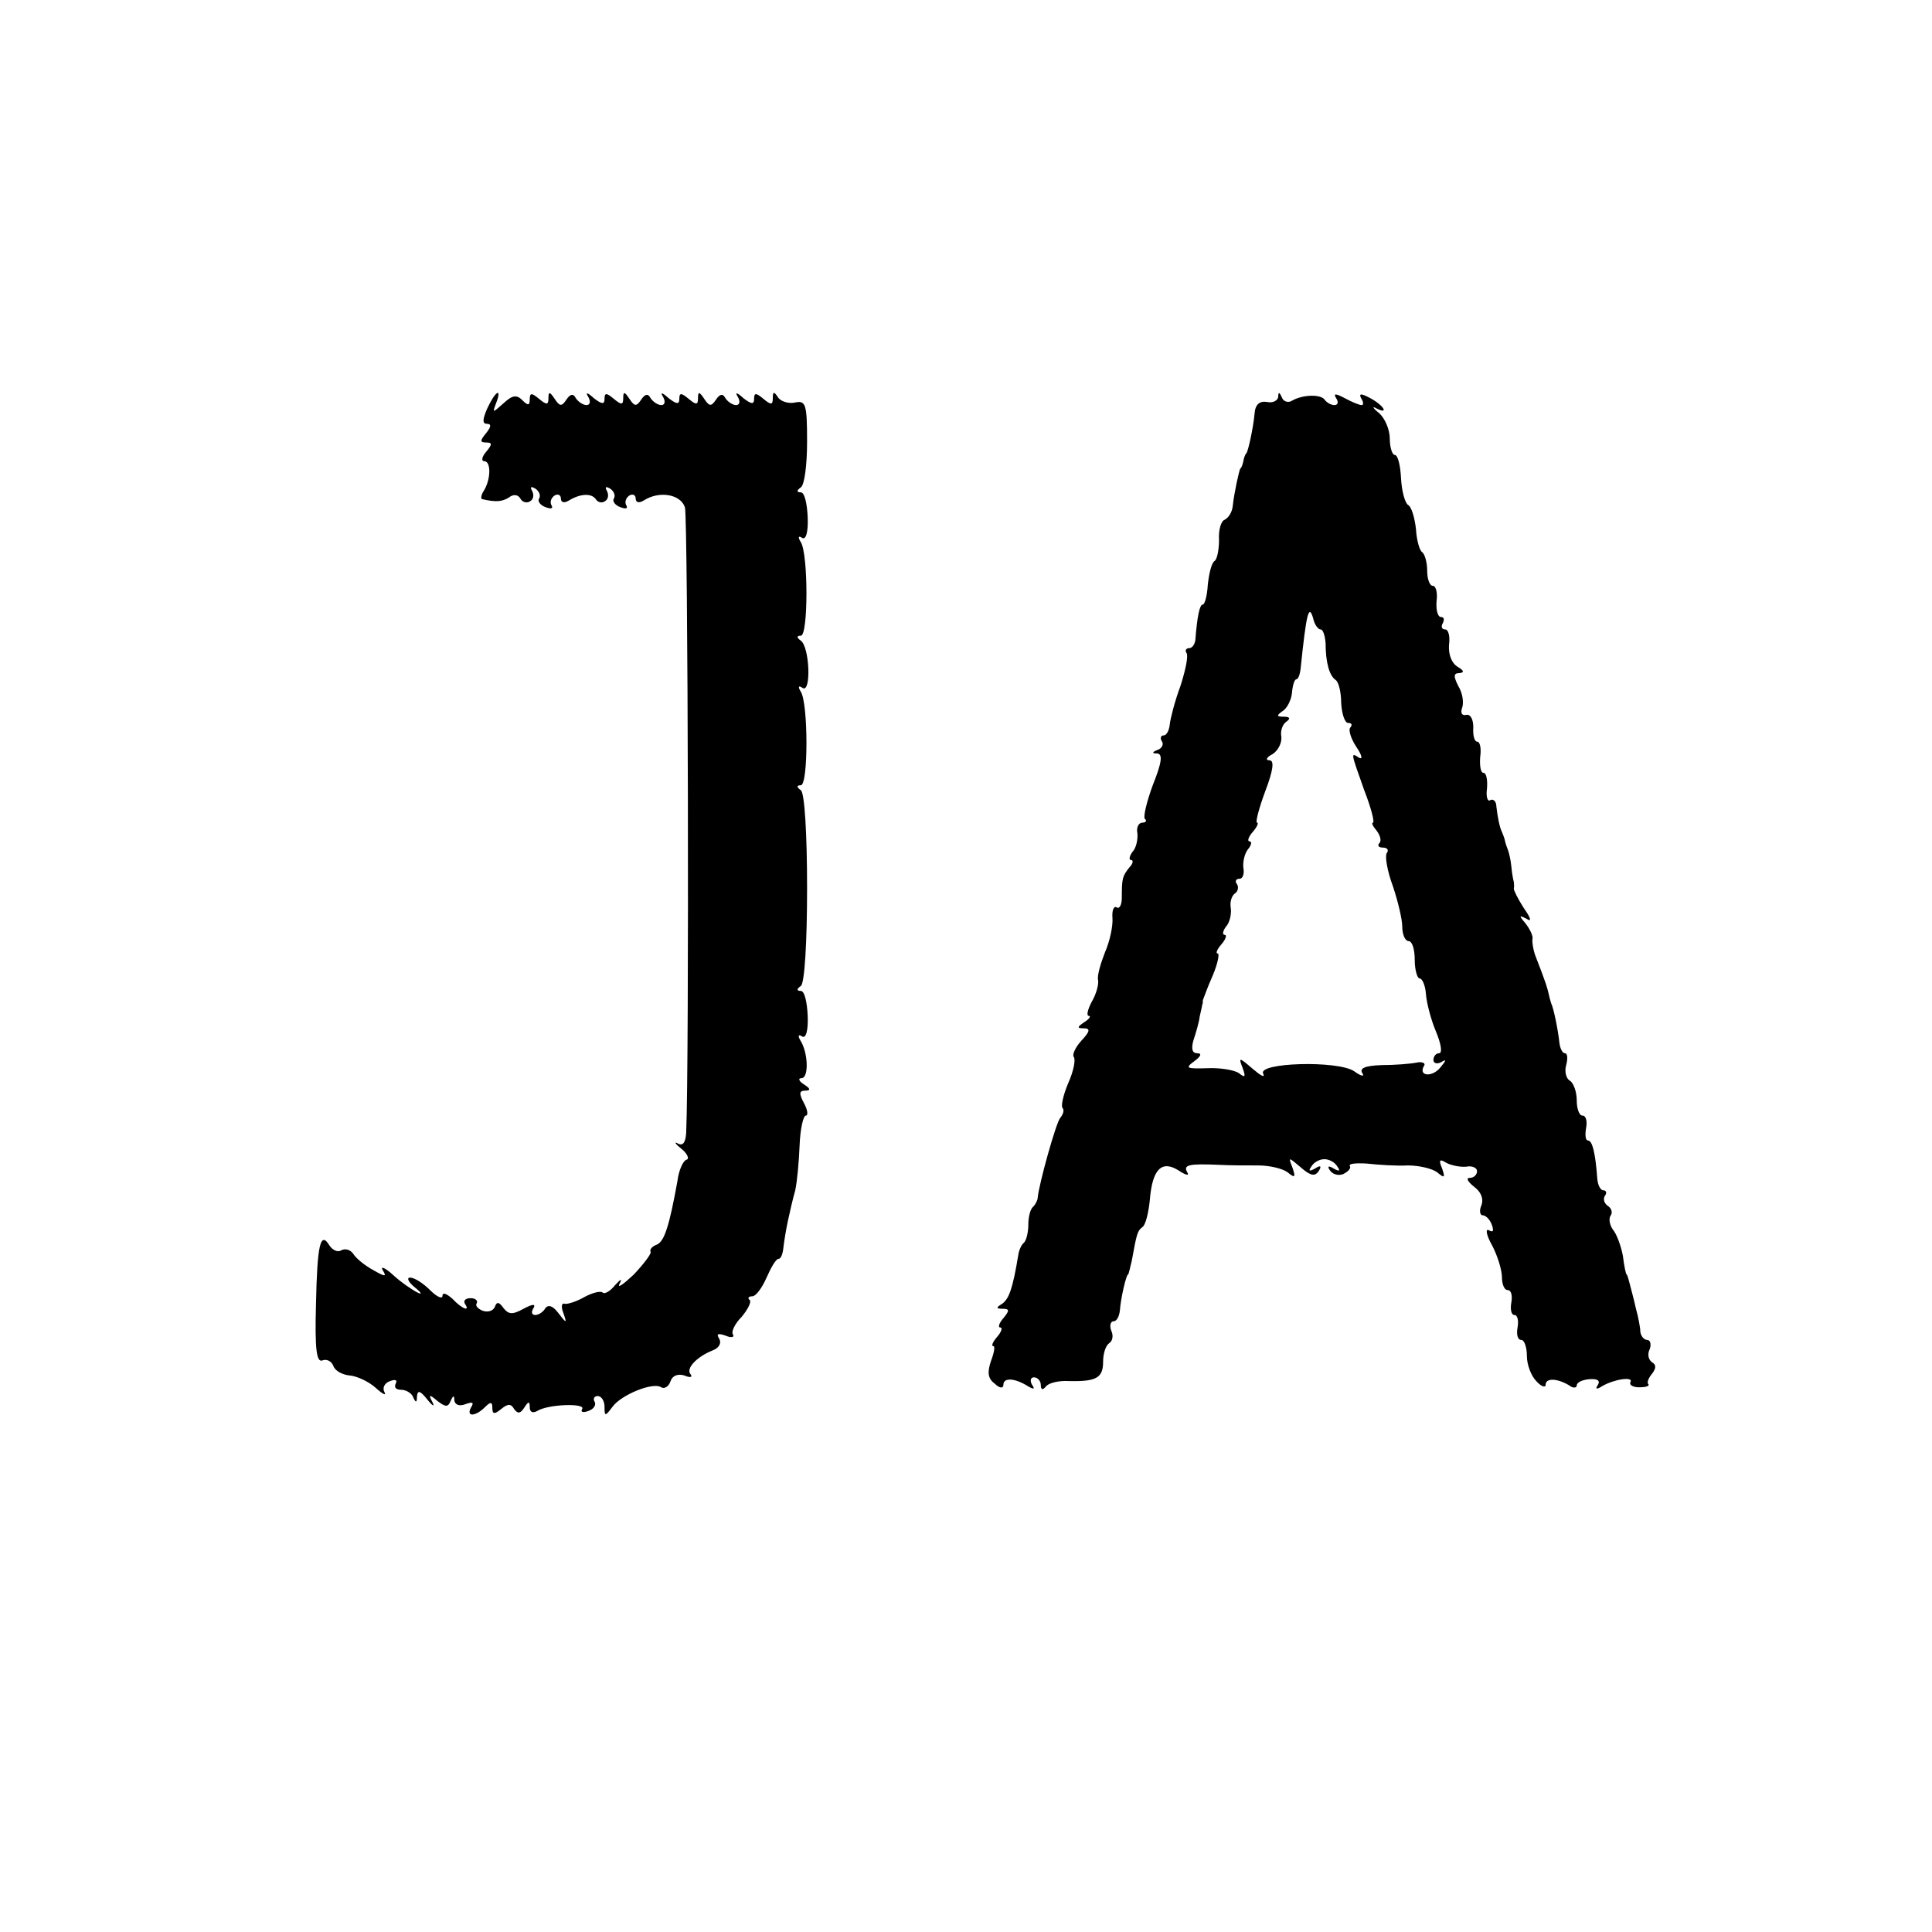
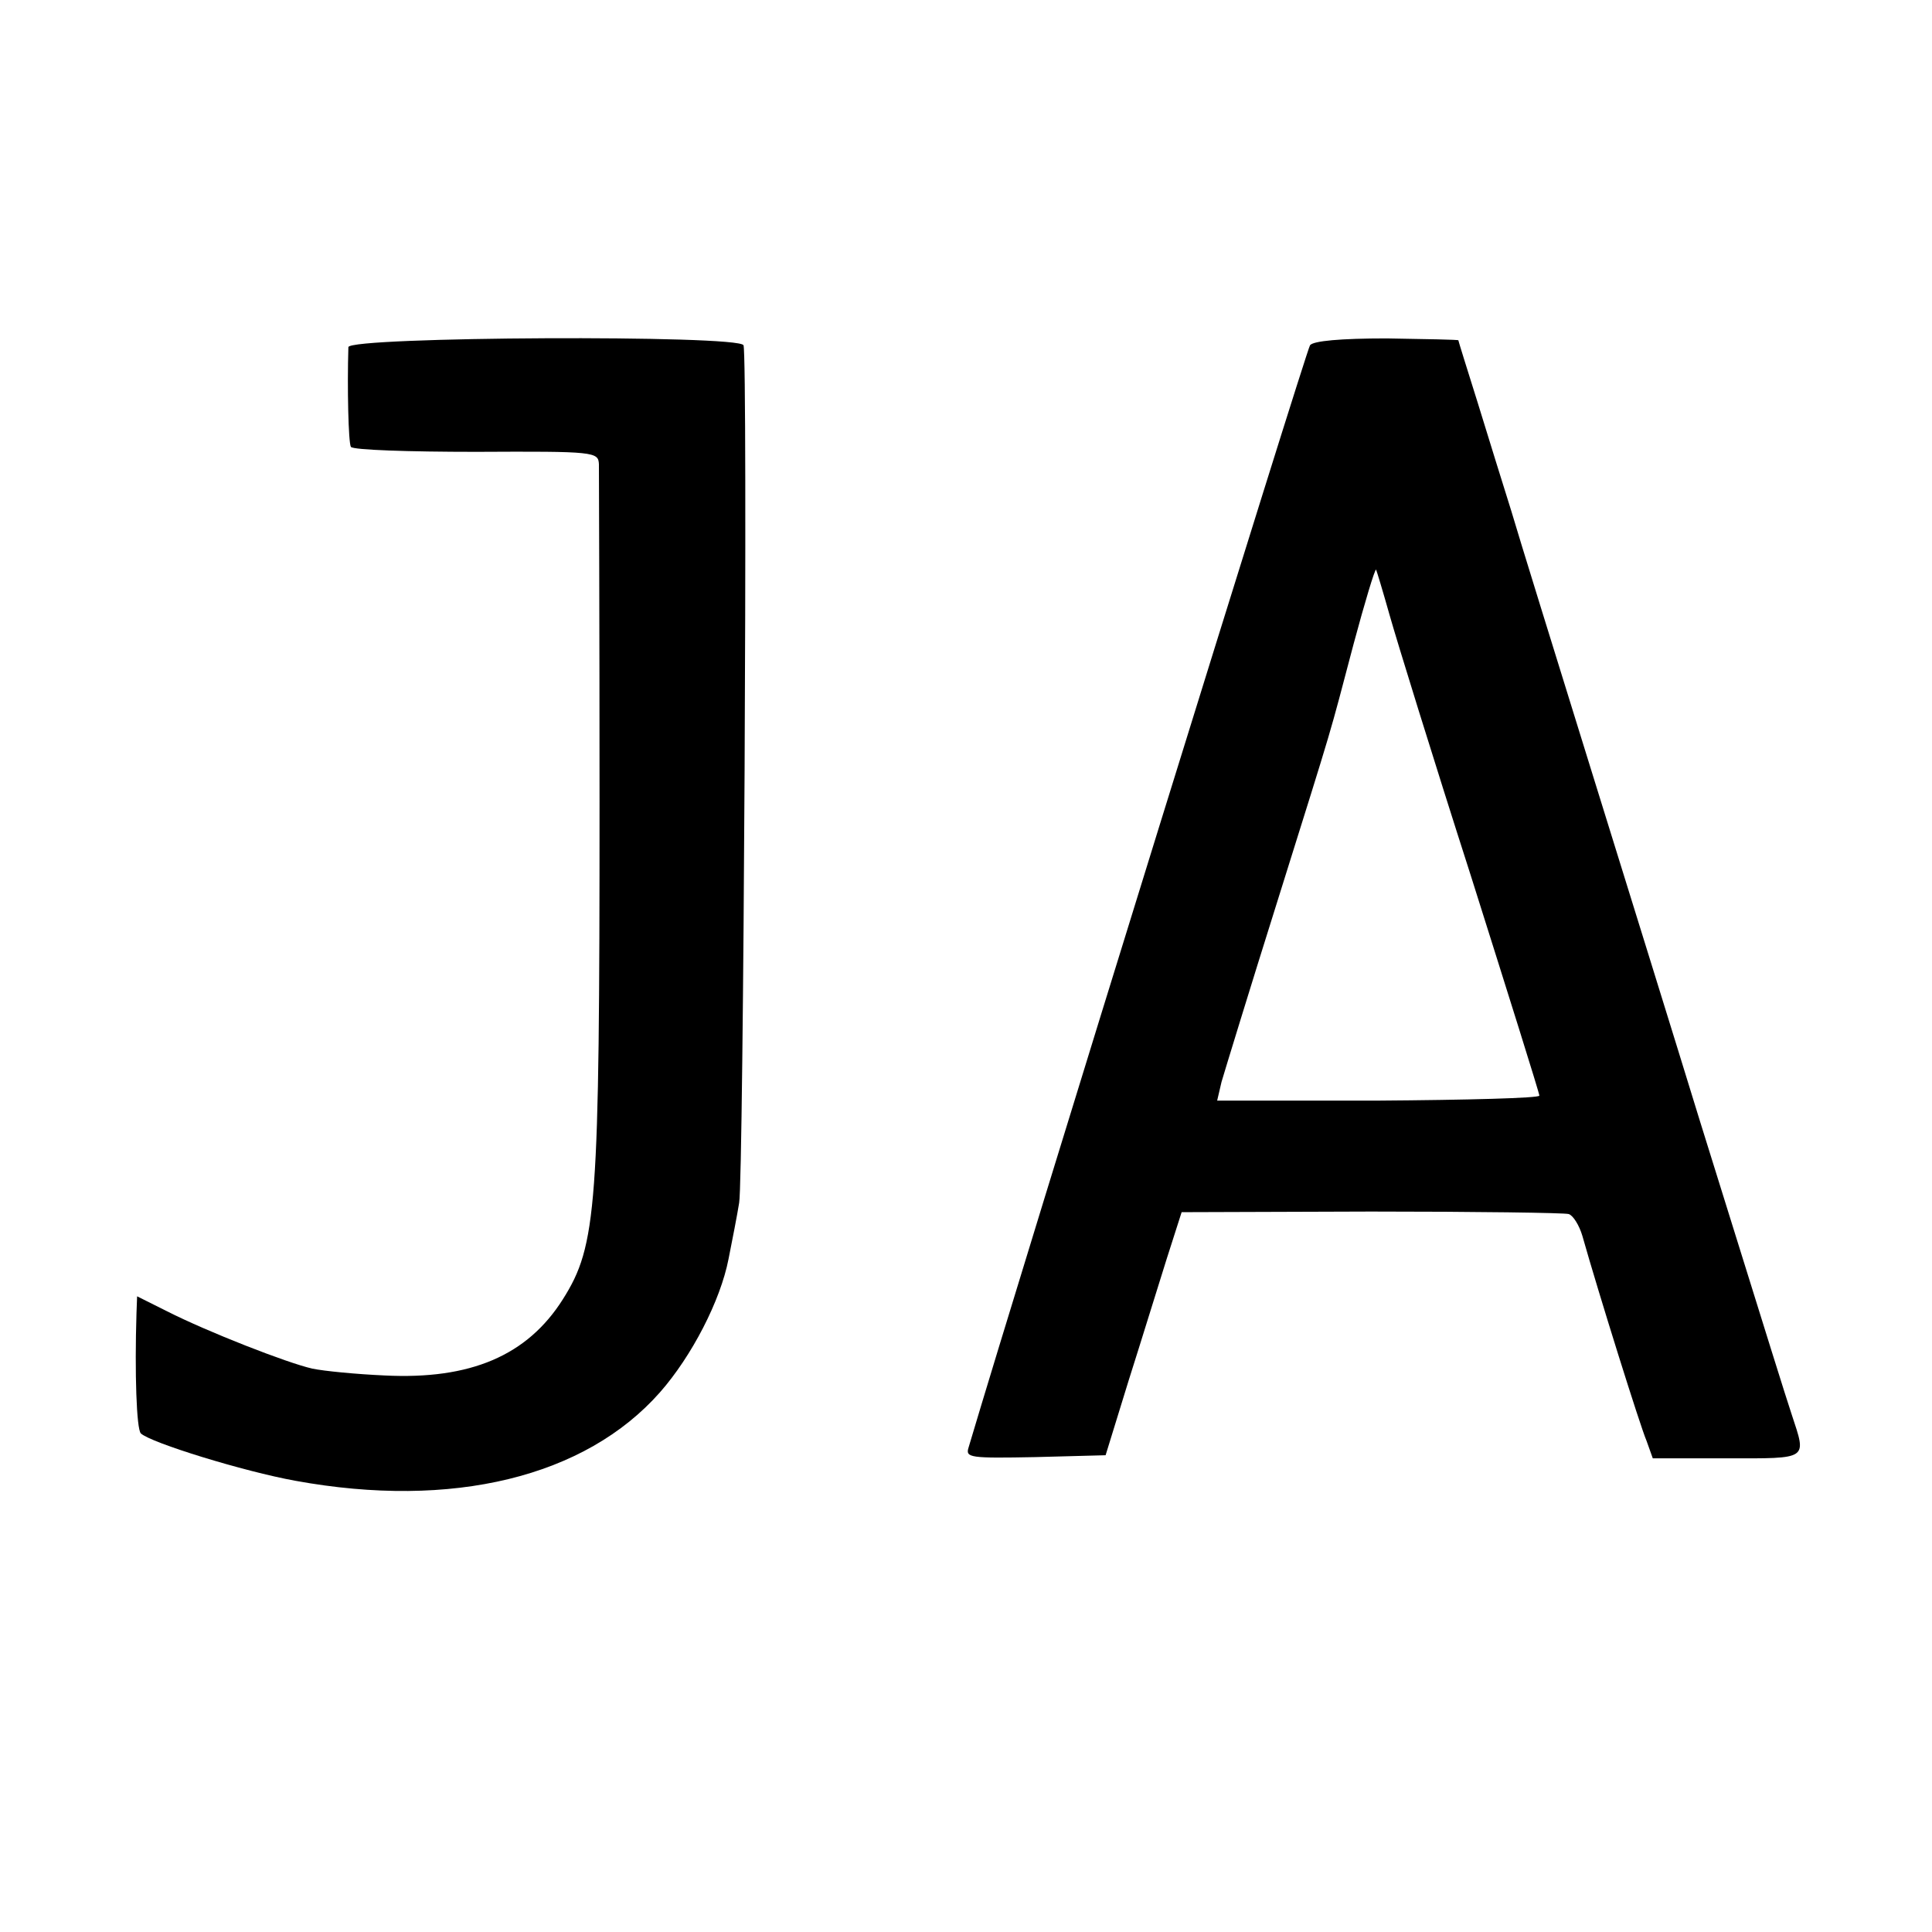
<svg xmlns="http://www.w3.org/2000/svg" version="1.0" width="310pt" height="310pt" viewBox="0 0 310 310" preserveAspectRatio="xMidYMid meet">
  <g transform="translate(0,310) scale(0.1,-0.1)" fill="#000000" stroke="none">
-     <path d="M782 2445 c-8 -18 -8 -25 -1 -25 8 0 7 -5 -1 -15 -10 -12 -10 -15 0 -15 10 0 10 -3 0 -15 -7 -8 -8 -15 -3 -15 11 0 11 -29 -1 -48 -4 -6 -5 -13 -2 -13 22 -5 32 -4 43 3 6 5 14 5 18 -2 3 -6 11 -8 16 -4 5 3 6 10 3 16 -4 7 -2 8 5 4 6 -4 9 -11 6 -16 -3 -4 2 -11 11 -14 8 -3 12 -2 9 3 -3 5 -1 12 5 16 5 3 10 1 10 -5 0 -6 5 -8 13 -3 18 11 36 12 43 2 3 -5 10 -7 15 -3 5 3 6 10 3 16 -4 7 -2 8 5 4 6 -4 9 -11 6 -16 -3 -4 2 -11 11 -14 8 -3 12 -2 9 3 -3 5 -1 12 5 16 5 3 10 1 10 -5 0 -6 5 -8 13 -3 25 16 59 10 66 -11 5 -16 7 -890 2 -1004 -1 -15 -5 -21 -13 -17 -7 4 -5 0 5 -8 10 -8 14 -17 8 -18 -5 -2 -12 -17 -14 -34 -13 -72 -21 -97 -33 -102 -8 -3 -12 -8 -10 -12 1 -3 -11 -19 -27 -36 -17 -16 -27 -23 -23 -15 5 9 2 8 -7 -2 -8 -10 -17 -15 -20 -12 -3 3 -16 0 -29 -7 -12 -7 -27 -12 -32 -11 -5 2 -6 -5 -2 -15 6 -17 5 -17 -8 0 -9 12 -16 14 -21 8 -3 -6 -11 -11 -16 -11 -6 0 -7 5 -3 11 4 7 -1 7 -16 -1 -18 -10 -24 -9 -32 1 -7 10 -11 11 -14 2 -3 -7 -12 -9 -20 -6 -7 3 -12 8 -9 12 2 4 -2 8 -10 8 -8 0 -12 -4 -9 -9 9 -13 -4 -9 -20 8 -9 8 -16 11 -16 5 0 -6 -9 -2 -20 9 -11 11 -25 20 -32 20 -6 0 -3 -7 8 -16 10 -8 12 -12 4 -8 -8 4 -26 16 -39 28 -13 12 -21 15 -17 8 7 -11 4 -11 -15 0 -13 7 -28 19 -32 26 -5 7 -13 9 -19 6 -6 -4 -14 0 -19 7 -15 25 -20 2 -22 -94 -2 -72 1 -93 10 -90 7 3 15 -1 18 -9 3 -8 15 -14 26 -15 12 -1 31 -10 42 -20 11 -10 17 -13 14 -7 -4 7 0 15 9 18 8 3 12 2 9 -4 -3 -6 0 -10 9 -10 8 0 17 -6 19 -12 4 -9 6 -9 6 1 1 11 5 10 17 -5 8 -10 12 -12 8 -4 -7 13 -5 13 8 2 13 -10 17 -10 21 0 4 9 6 10 6 1 1 -7 8 -10 18 -6 11 4 14 3 9 -5 -9 -16 7 -15 22 0 9 9 12 9 12 -1 0 -10 3 -11 14 -2 11 9 16 9 21 0 6 -8 10 -7 16 2 7 11 9 11 9 1 0 -8 5 -10 12 -6 17 11 79 13 72 3 -3 -5 2 -6 10 -3 9 3 13 10 10 15 -3 5 0 9 5 9 6 0 11 -8 11 -17 0 -16 1 -16 13 0 14 19 65 40 78 31 5 -3 12 1 15 10 3 9 12 12 22 9 9 -4 14 -3 10 2 -8 9 10 28 35 38 11 4 15 12 11 19 -5 8 -2 9 10 5 9 -4 15 -3 12 2 -3 4 3 17 14 28 10 12 16 24 13 27 -4 3 -2 6 4 6 6 0 16 14 23 30 7 16 15 30 19 30 4 0 7 8 8 18 1 9 4 28 7 42 3 14 8 36 12 50 3 14 6 46 7 72 1 27 6 48 10 48 4 0 3 9 -3 20 -8 15 -8 20 2 20 9 0 9 3 -2 10 -8 5 -10 10 -4 10 12 0 11 41 -2 61 -4 7 -3 10 3 6 6 -4 10 9 9 33 -1 22 -5 40 -11 40 -7 0 -7 3 0 8 6 4 10 69 10 157 0 88 -4 153 -10 157 -7 5 -7 8 0 8 12 0 12 131 0 150 -5 8 -4 11 3 6 14 -8 11 66 -3 76 -7 5 -7 8 0 8 12 0 12 131 0 150 -5 8 -4 11 2 7 6 -4 10 9 9 33 -1 22 -5 40 -11 40 -7 0 -7 3 0 8 6 4 10 37 10 73 0 61 -2 67 -20 63 -10 -2 -23 2 -27 9 -6 9 -8 9 -8 -2 0 -11 -3 -11 -15 -1 -12 10 -15 10 -15 0 0 -9 -4 -9 -17 1 -11 10 -14 10 -9 2 4 -7 3 -13 -3 -13 -5 0 -13 5 -17 11 -4 8 -9 7 -15 -2 -8 -12 -11 -11 -19 1 -8 12 -10 12 -10 1 0 -11 -3 -11 -15 -1 -12 10 -15 10 -15 0 0 -9 -4 -9 -17 1 -11 10 -14 10 -9 2 4 -7 3 -13 -3 -13 -5 0 -13 5 -17 11 -4 8 -9 7 -15 -2 -8 -12 -11 -11 -19 1 -8 12 -10 12 -10 1 0 -11 -3 -11 -15 -1 -12 10 -15 10 -15 0 0 -9 -4 -9 -17 1 -11 10 -14 10 -9 2 4 -7 3 -13 -3 -13 -5 0 -13 5 -17 11 -4 8 -9 7 -15 -2 -8 -12 -11 -11 -19 1 -8 12 -10 12 -10 1 0 -11 -3 -11 -15 -1 -12 10 -15 10 -15 -1 0 -10 -3 -10 -12 -1 -9 9 -16 8 -30 -5 -18 -16 -18 -16 -12 0 10 26 -1 20 -14 -8z" />
-     <path d="M2051 2463 c-1 -6 -9 -10 -18 -8 -12 2 -19 -4 -20 -19 -2 -22 -10 -59 -13 -63 -2 -2 -4 -7 -5 -13 -1 -5 -3 -11 -5 -12 -2 -4 -10 -40 -12 -60 -1 -10 -7 -19 -13 -22 -6 -2 -10 -17 -9 -32 0 -16 -3 -31 -7 -34 -5 -3 -9 -20 -11 -38 -1 -18 -5 -32 -8 -32 -5 0 -9 -18 -12 -57 -1 -7 -5 -13 -10 -13 -5 0 -7 -4 -4 -8 3 -5 -2 -28 -10 -53 -9 -24 -16 -52 -17 -61 -1 -10 -5 -18 -10 -18 -4 0 -6 -4 -3 -9 4 -5 0 -12 -6 -14 -10 -4 -10 -6 -1 -6 9 -1 7 -15 -7 -50 -10 -27 -16 -52 -13 -55 4 -3 1 -6 -4 -6 -6 0 -10 -8 -8 -17 1 -10 -2 -24 -8 -30 -5 -7 -6 -13 -2 -13 4 0 3 -6 -3 -12 -11 -14 -12 -17 -12 -49 0 -11 -4 -18 -8 -15 -5 3 -8 -5 -7 -17 1 -12 -4 -37 -12 -55 -7 -18 -13 -38 -11 -45 1 -7 -3 -22 -10 -34 -7 -13 -9 -23 -5 -23 4 0 1 -5 -7 -10 -12 -8 -12 -10 -1 -10 11 0 10 -5 -4 -20 -10 -11 -15 -23 -12 -26 3 -4 0 -22 -9 -42 -8 -19 -12 -37 -9 -40 3 -3 1 -10 -4 -16 -7 -9 -34 -106 -36 -128 0 -3 -3 -10 -7 -14 -5 -4 -8 -17 -8 -29 0 -12 -3 -25 -7 -29 -4 -3 -8 -12 -9 -19 -9 -55 -15 -71 -26 -79 -10 -6 -10 -8 1 -8 11 0 11 -3 1 -15 -7 -8 -9 -15 -5 -15 4 0 2 -7 -5 -15 -7 -8 -10 -15 -6 -15 3 0 1 -11 -4 -24 -6 -18 -5 -28 6 -36 8 -8 14 -8 14 -2 0 12 18 11 39 -2 10 -6 12 -5 7 2 -4 7 -2 12 3 12 6 0 11 -6 11 -12 0 -8 3 -9 8 -3 4 6 21 10 37 9 44 -1 55 5 55 31 0 13 4 26 10 30 5 3 7 12 3 20 -3 8 -1 15 4 15 5 0 9 8 10 18 1 17 10 57 13 57 1 0 3 10 6 22 8 44 9 48 17 54 5 3 10 23 12 44 4 49 19 64 46 47 12 -8 18 -9 14 -3 -7 12 3 14 50 12 17 -1 45 -1 64 -1 18 0 39 -5 47 -11 12 -10 13 -8 8 7 -7 18 -7 18 13 1 16 -14 23 -15 29 -6 5 8 3 10 -6 4 -9 -5 -11 -4 -6 3 4 7 13 12 21 12 8 0 17 -5 21 -12 5 -7 3 -8 -6 -3 -8 5 -11 4 -6 -3 4 -6 13 -9 21 -6 8 4 13 9 11 13 -3 4 10 5 27 4 18 -2 47 -4 66 -3 18 0 39 -5 47 -11 12 -10 13 -9 8 6 -6 14 -4 16 7 9 8 -4 22 -7 32 -6 9 2 17 -2 17 -7 0 -6 -5 -11 -12 -11 -6 0 -3 -6 7 -14 11 -8 16 -19 12 -30 -4 -9 -2 -16 2 -16 5 0 12 -7 15 -16 3 -9 2 -12 -5 -8 -6 3 -4 -8 5 -24 9 -17 16 -40 16 -52 0 -11 4 -20 9 -20 6 0 8 -9 6 -20 -2 -11 0 -20 5 -20 5 0 7 -9 5 -20 -2 -11 0 -20 6 -20 5 0 9 -12 9 -26 0 -14 7 -32 15 -40 8 -9 15 -11 15 -6 0 11 18 11 38 -1 6 -5 12 -4 12 0 0 5 9 9 20 10 13 1 18 -2 14 -9 -5 -7 -2 -8 7 -2 19 11 51 16 45 6 -2 -4 4 -8 14 -8 11 0 17 2 15 5 -3 2 0 10 6 17 6 8 7 14 0 18 -6 4 -8 13 -4 21 3 8 1 15 -4 15 -5 0 -10 6 -11 13 0 6 -3 23 -7 37 -3 14 -8 32 -10 40 -2 8 -4 15 -5 15 -1 0 -4 13 -6 30 -3 16 -10 35 -16 42 -5 7 -7 17 -4 22 4 5 2 12 -4 16 -6 4 -8 11 -5 16 4 5 2 9 -2 9 -5 0 -9 8 -10 18 -3 42 -8 62 -15 62 -4 0 -5 9 -3 20 2 11 0 20 -6 20 -5 0 -9 11 -9 24 0 14 -5 28 -11 32 -6 3 -9 15 -6 25 3 11 2 19 -2 19 -4 0 -8 8 -9 18 -2 19 -9 54 -13 62 -1 3 -3 10 -4 15 -2 9 -4 17 -22 63 -3 9 -5 21 -4 26 1 4 -4 15 -11 24 -11 13 -11 14 1 8 9 -6 8 0 -4 17 -9 14 -16 28 -16 31 1 4 0 8 0 11 -1 3 -3 14 -4 25 -1 11 -4 22 -5 25 -1 3 -4 10 -5 15 -1 6 -4 12 -5 15 -4 8 -7 24 -9 41 0 8 -5 13 -10 10 -4 -3 -7 6 -5 19 1 14 -1 25 -6 25 -4 0 -6 11 -5 25 2 14 0 25 -5 25 -4 0 -7 10 -6 23 0 12 -4 21 -11 20 -7 -2 -10 3 -7 11 3 8 1 24 -6 35 -8 16 -8 21 2 21 8 1 7 4 -3 10 -10 6 -15 20 -14 35 2 14 -1 25 -6 25 -6 0 -7 5 -4 10 3 6 2 10 -3 10 -5 0 -8 11 -7 25 2 14 -1 25 -6 25 -5 0 -9 11 -9 24 0 14 -4 27 -8 30 -4 2 -9 19 -10 37 -2 18 -7 36 -13 39 -5 4 -10 23 -11 43 -1 20 -5 37 -10 37 -4 0 -8 12 -8 26 0 15 -8 33 -17 41 -10 8 -12 12 -5 8 21 -11 13 4 -9 16 -15 8 -19 8 -15 0 4 -6 4 -11 1 -11 -4 0 -16 5 -27 11 -15 8 -19 8 -14 0 4 -6 3 -11 -3 -11 -5 0 -12 4 -15 8 -6 10 -36 9 -53 -1 -6 -4 -14 -1 -16 5 -4 9 -6 10 -6 1z m68 -373 c4 0 7 -10 8 -22 0 -31 6 -52 16 -59 5 -3 9 -20 9 -37 1 -18 6 -32 11 -32 6 0 7 -3 4 -7 -4 -3 0 -17 9 -31 9 -13 11 -21 5 -18 -14 9 -14 10 8 -52 11 -28 17 -52 14 -52 -3 0 0 -6 6 -13 6 -8 8 -17 4 -20 -3 -4 -1 -7 6 -7 7 0 10 -4 6 -9 -3 -5 1 -29 10 -53 8 -24 15 -53 15 -65 0 -13 5 -23 10 -23 6 0 10 -13 10 -30 0 -16 4 -30 8 -30 4 0 9 -11 10 -25 1 -14 8 -41 16 -60 8 -19 11 -35 5 -35 -5 0 -9 -5 -9 -11 0 -5 6 -7 13 -3 8 5 8 3 -2 -9 -13 -16 -36 -14 -26 3 3 4 -3 7 -12 5 -10 -2 -35 -4 -56 -4 -27 -1 -36 -5 -31 -13 4 -6 -2 -5 -13 3 -26 18 -157 14 -146 -4 3 -7 -4 -3 -17 8 -22 19 -23 19 -16 1 5 -14 4 -16 -6 -8 -7 5 -30 9 -51 8 -33 -1 -36 0 -21 11 11 8 13 13 5 13 -8 0 -10 7 -6 21 4 12 9 29 10 38 2 9 4 17 4 19 1 1 1 4 1 7 1 2 7 20 16 40 8 19 11 35 8 35 -4 0 -1 7 6 15 7 8 9 15 5 15 -4 0 -3 6 2 13 6 6 9 20 8 29 -2 10 1 20 6 24 5 3 7 10 4 15 -4 5 -2 9 4 9 5 0 8 8 6 18 -1 9 2 23 8 30 5 6 6 12 2 12 -4 0 -2 7 5 15 7 8 10 15 7 15 -3 0 3 23 13 50 13 34 15 50 7 50 -7 0 -5 5 5 10 9 6 15 18 14 28 -2 9 2 20 8 24 7 5 6 8 -4 8 -12 0 -12 2 -2 9 7 4 14 18 15 29 1 12 4 22 7 22 3 0 6 8 7 18 9 87 13 104 20 80 2 -10 8 -18 12 -18z" />
+     <path d="M559 2543 c-2 -65 0 -153 4 -160 3 -5 93 -8 201 -8 191 1 196 0 197 -20 0 -11 1 -255 1 -542 0 -652 -4 -711 -59 -798 -57 -90 -148 -129 -286 -122 -45 2 -97 7 -116 11 -40 9 -168 59 -233 92 l-48 24 -1 -27 c-3 -96 0 -186 7 -193 16 -15 165 -61 248 -76 252 -46 465 6 585 142 51 58 97 147 110 214 6 30 14 71 17 90 7 36 14 1357 7 1376 -6 17 -633 14 -634 -3z" />
+     <path d="M2102 2546 c-6 -8 -458 -1466 -548 -1769 -5 -16 3 -17 107 -15 l113 3 37 120 c21 66 48 154 61 195 l24 75 304 1 c168 0 311 -2 317 -4 7 -2 17 -18 22 -35 26 -92 93 -306 103 -329 l10 -28 119 0 c132 0 128 -3 104 70 -15 46 -23 72 -147 470 -38 124 -117 378 -175 565 -58 187 -116 374 -128 415 -13 41 -37 119 -54 174 -17 54 -31 99 -31 100 0 1 -52 2 -115 3 -74 0 -118 -4 -123 -11z m128 -434 c11 -39 69 -227 130 -417 60 -190 110 -349 110 -353 0 -4 -116 -7 -259 -8 l-258 0 7 30 c5 17 45 148 90 291 94 300 81 257 122 412 18 67 34 120 36 119 1 -2 11 -35 22 -74z" />
  </g>
</svg>
